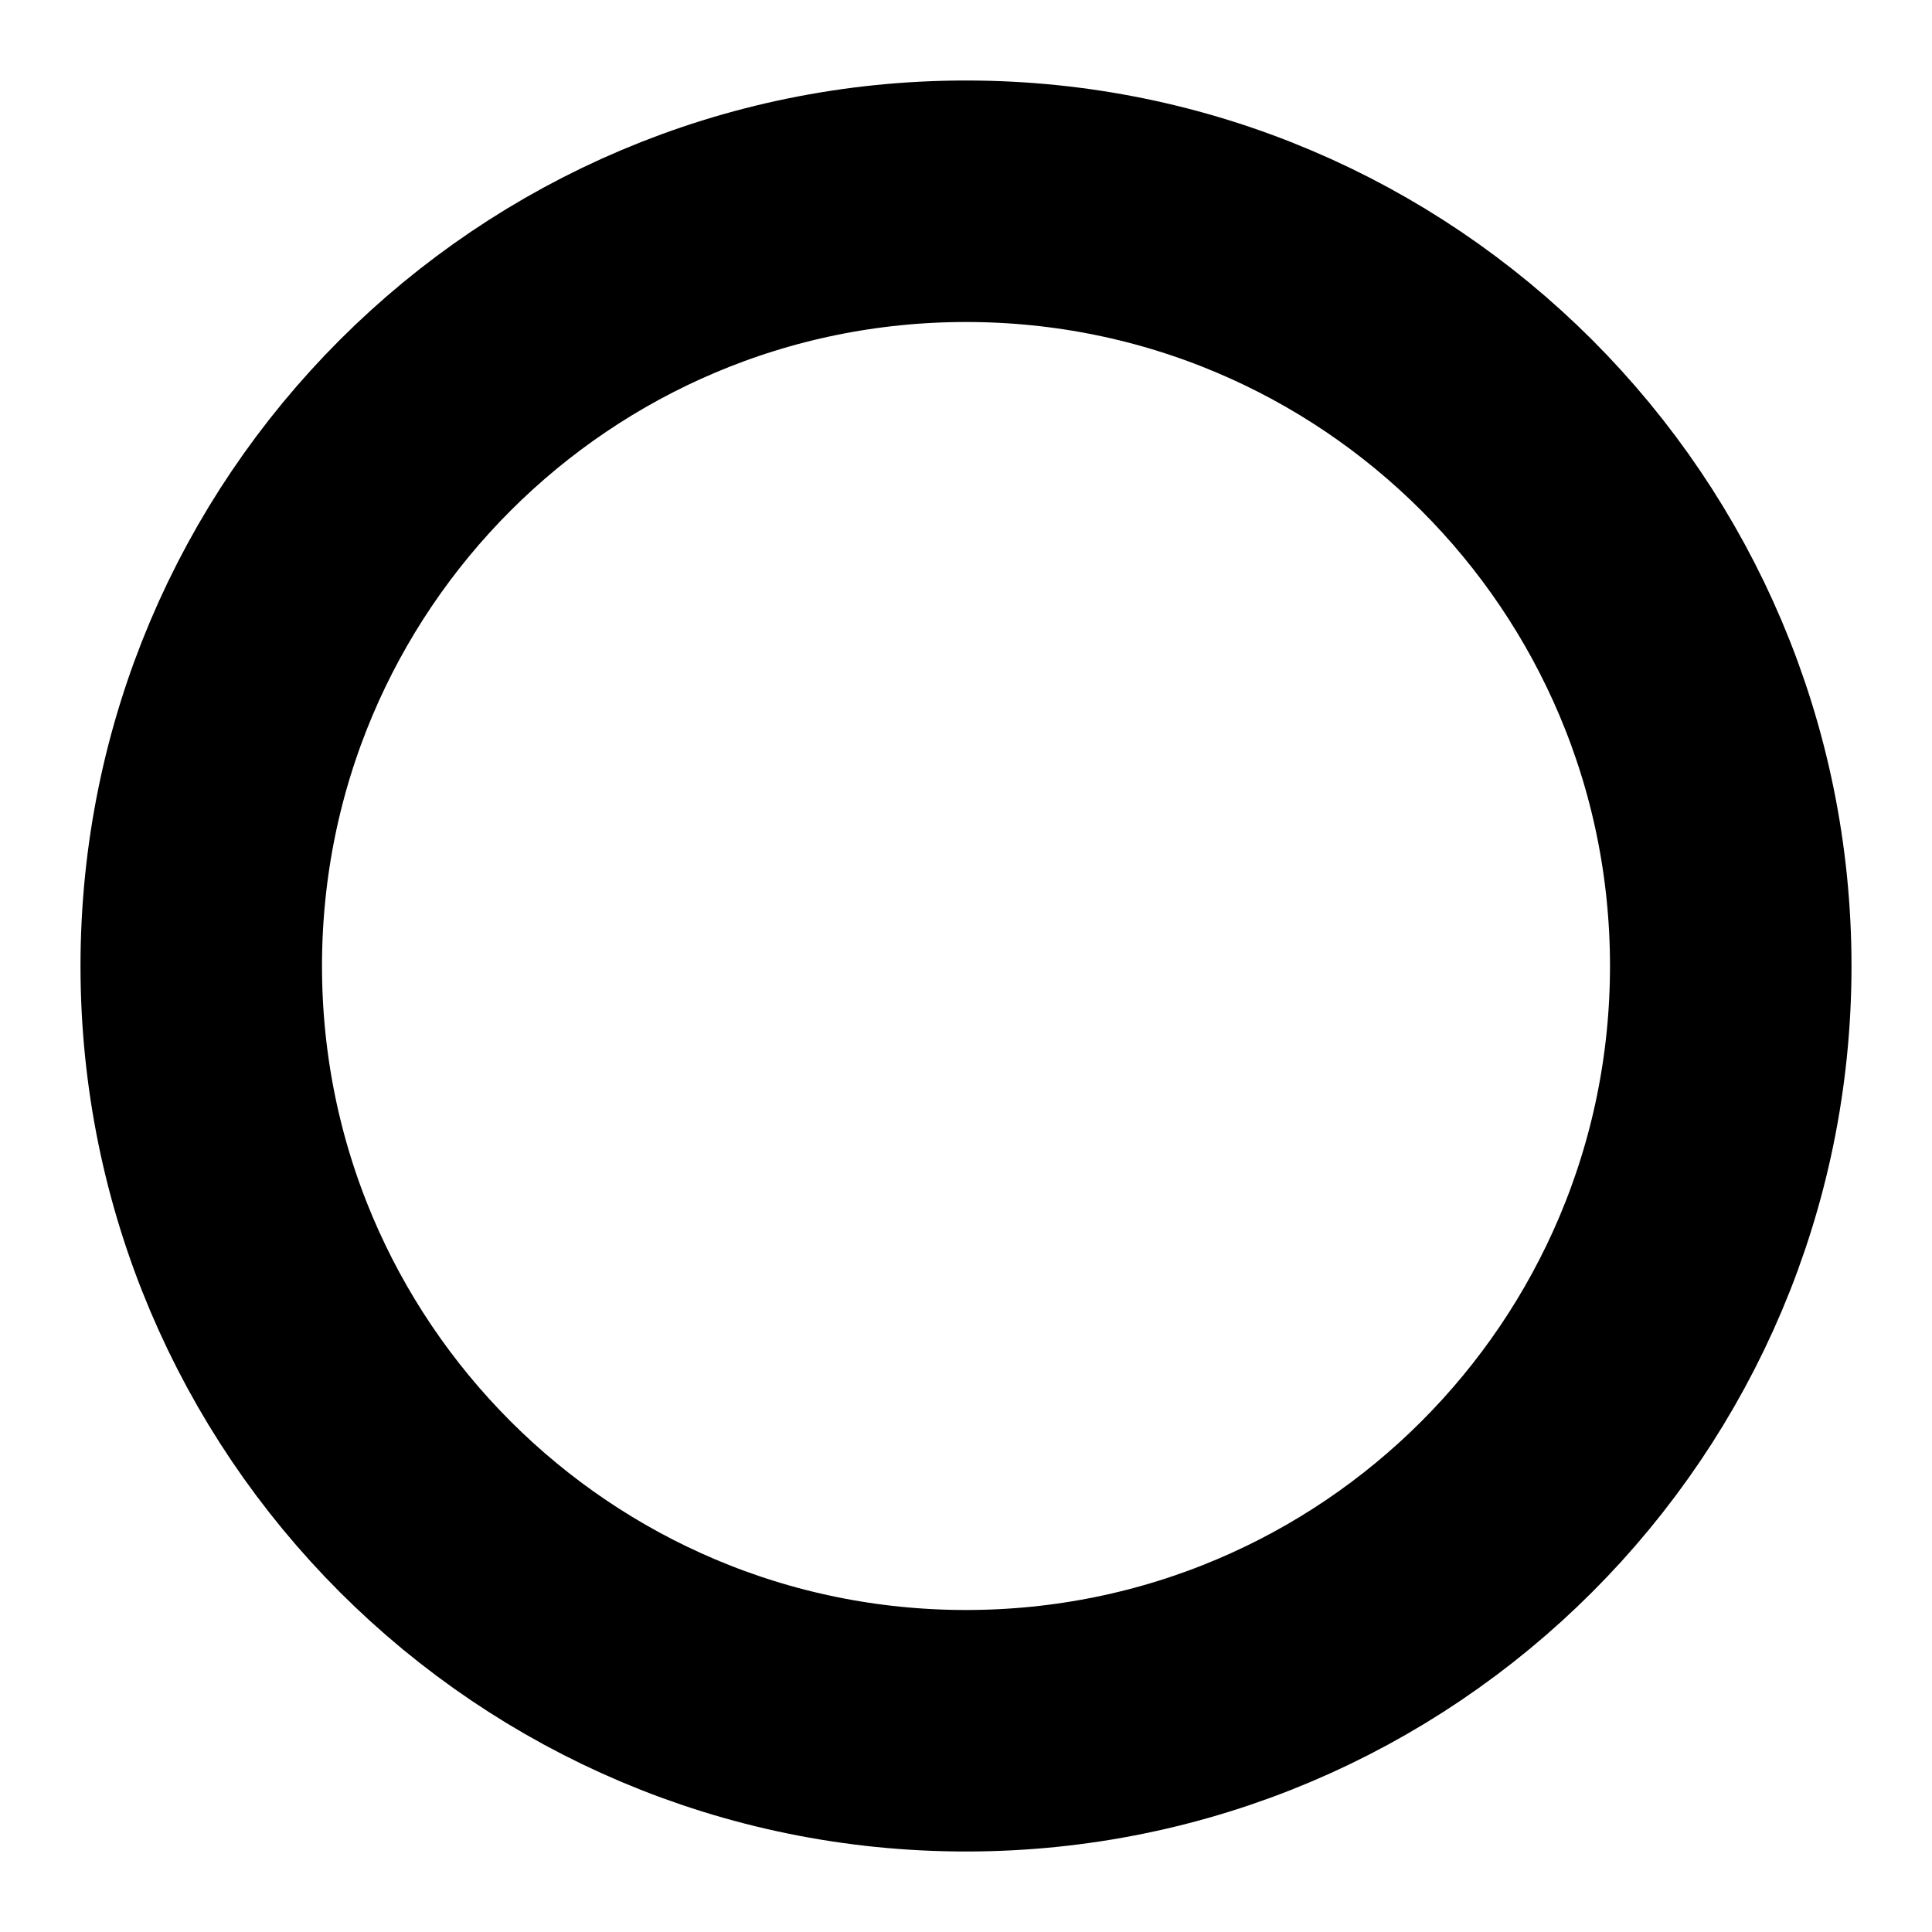
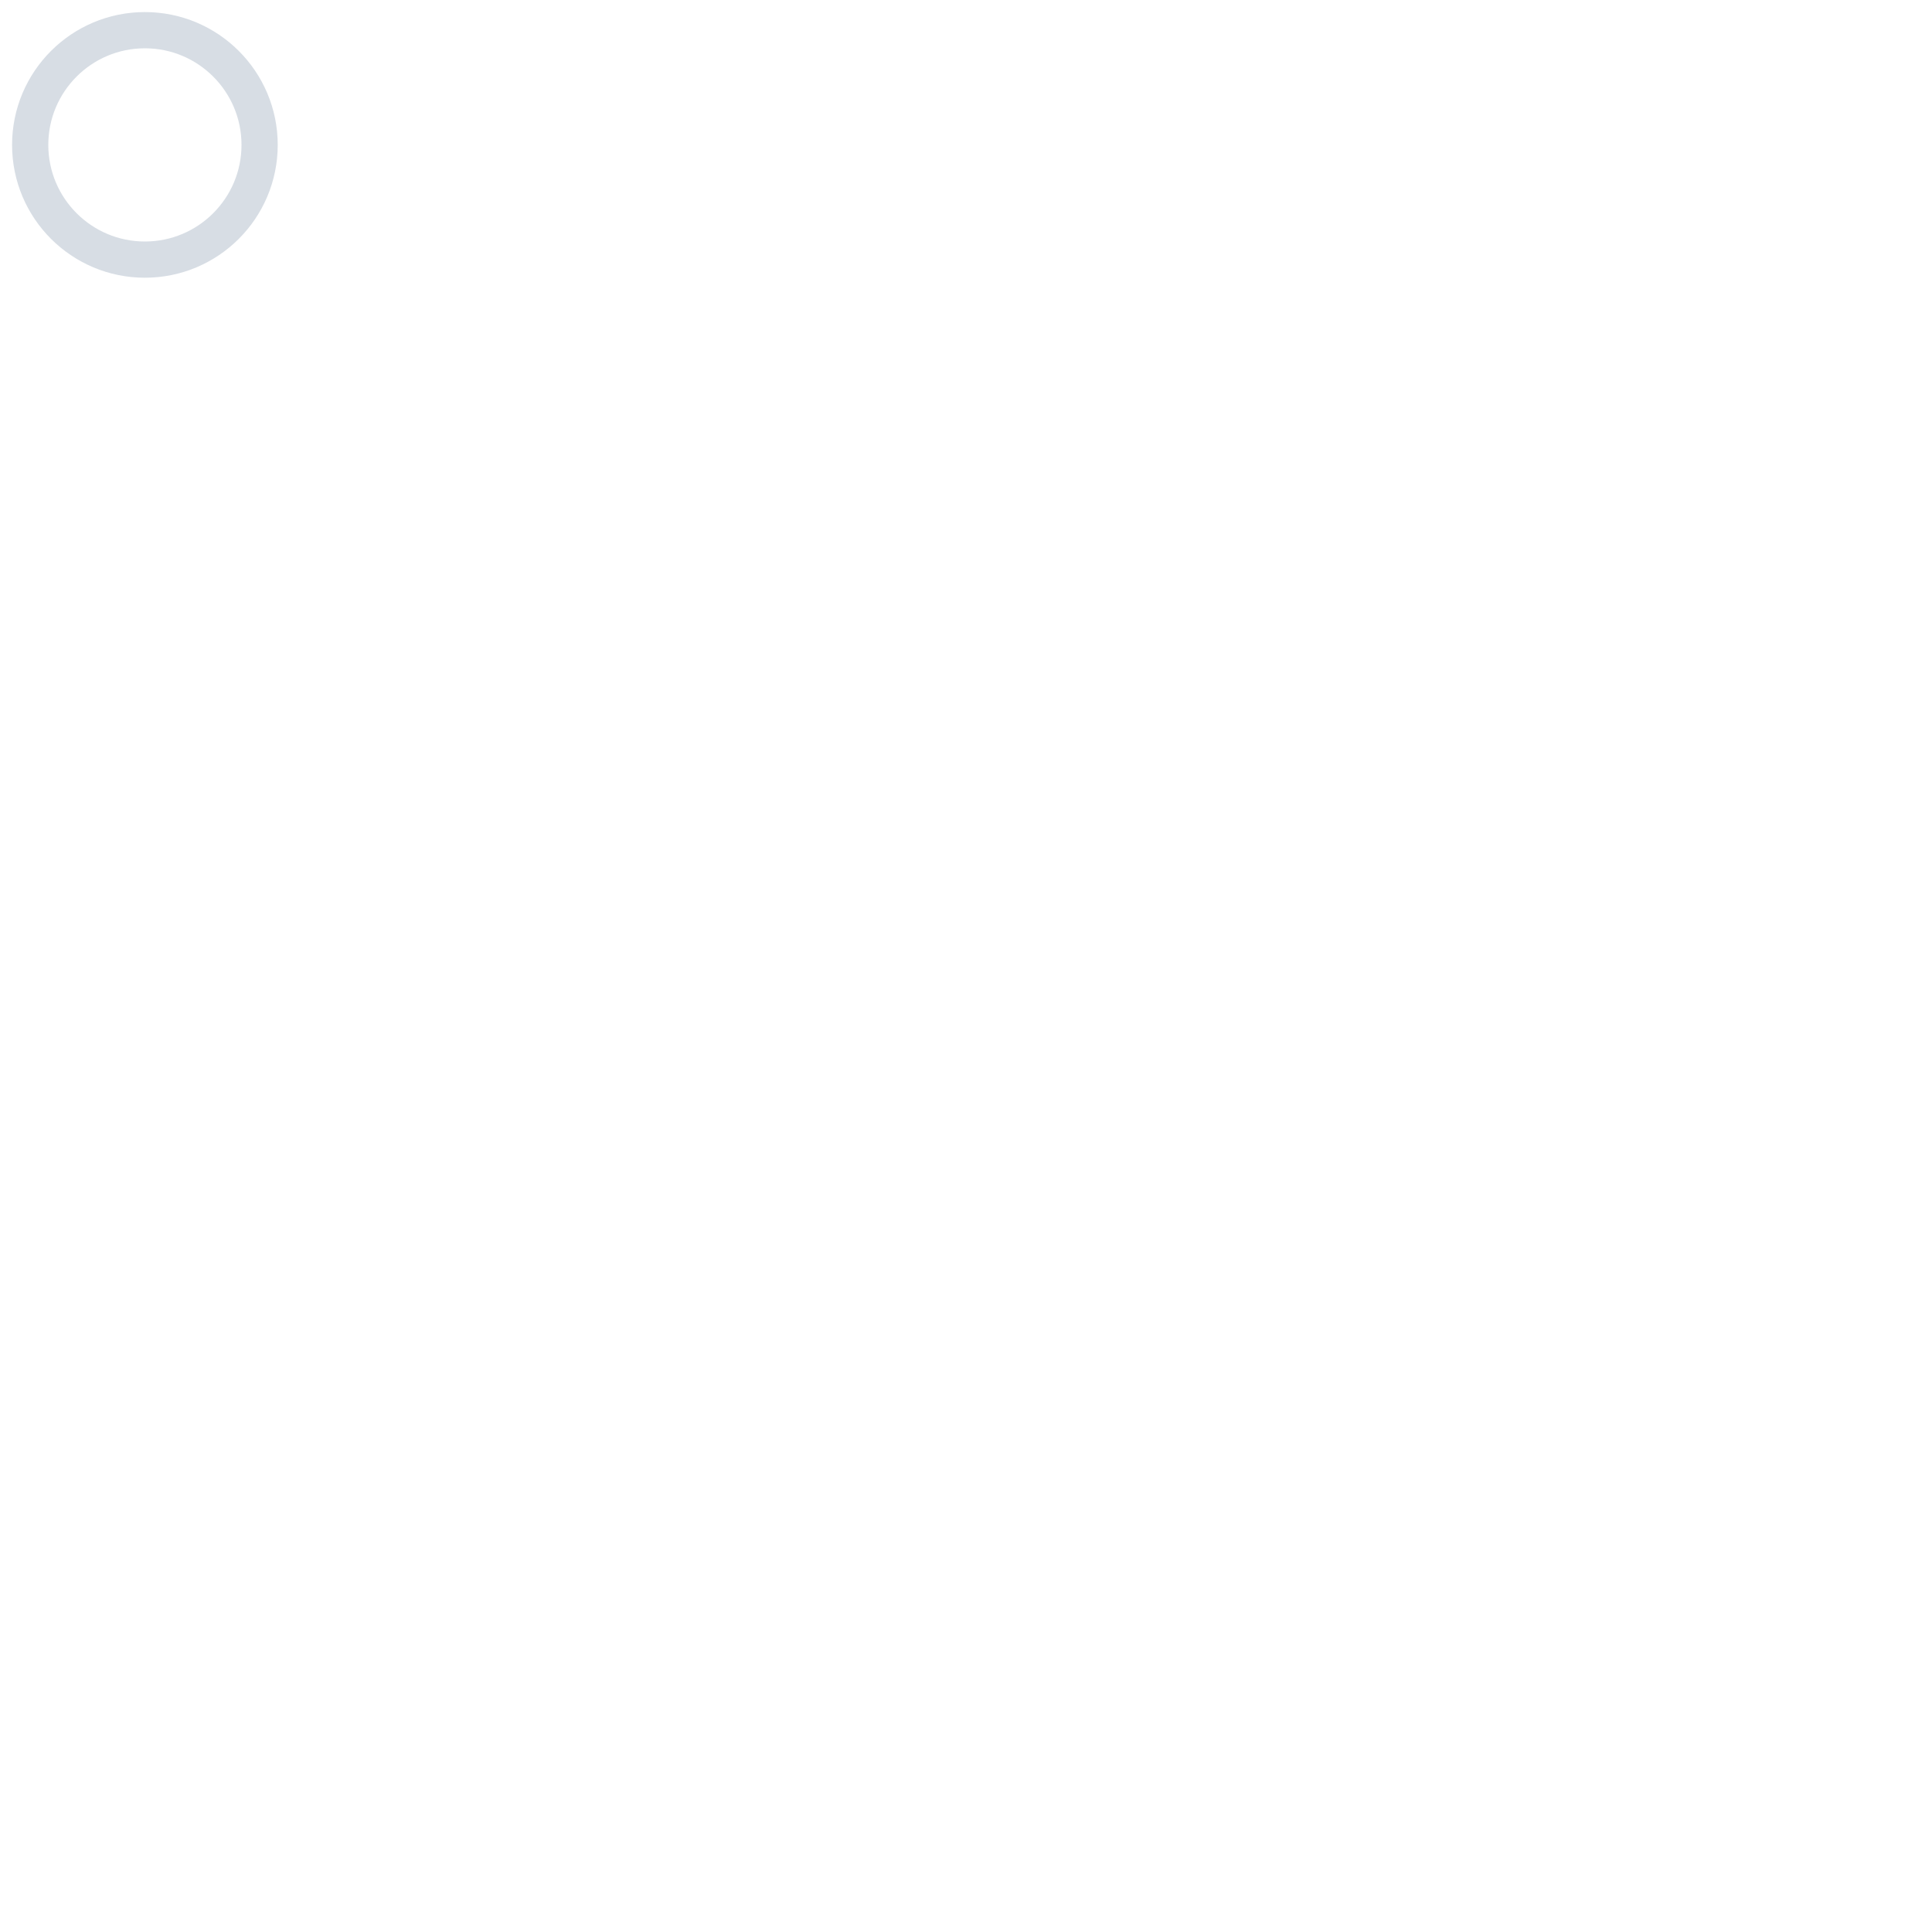
- <svg xmlns="http://www.w3.org/2000/svg" width="24" height="24" stroke="#000" viewBox="0 0 24 24">
+ <svg xmlns="http://www.w3.org/2000/svg" width="160" height="160" stroke="#D7DDE4" viewBox="0 0 160 160">
  <style>.spinner_V8m1{transform-origin:center;animation:spinner_zKoa 2s linear infinite}.spinner_V8m1 circle{stroke-linecap:round;animation:spinner_YpZS 1.5s ease-in-out infinite}@keyframes spinner_zKoa{100%{transform:rotate(360deg)}}@keyframes spinner_YpZS{0%{stroke-dasharray:0 150;stroke-dashoffset:0}47.5%{stroke-dasharray:42 150;stroke-dashoffset:-16}95%,100%{stroke-dasharray:42 150;stroke-dashoffset:-59}}</style>
  <g class="spinner_V8m1">
    <circle cx="12" cy="12" r="9.5" fill="none" stroke-width="3" />
  </g>
</svg>
